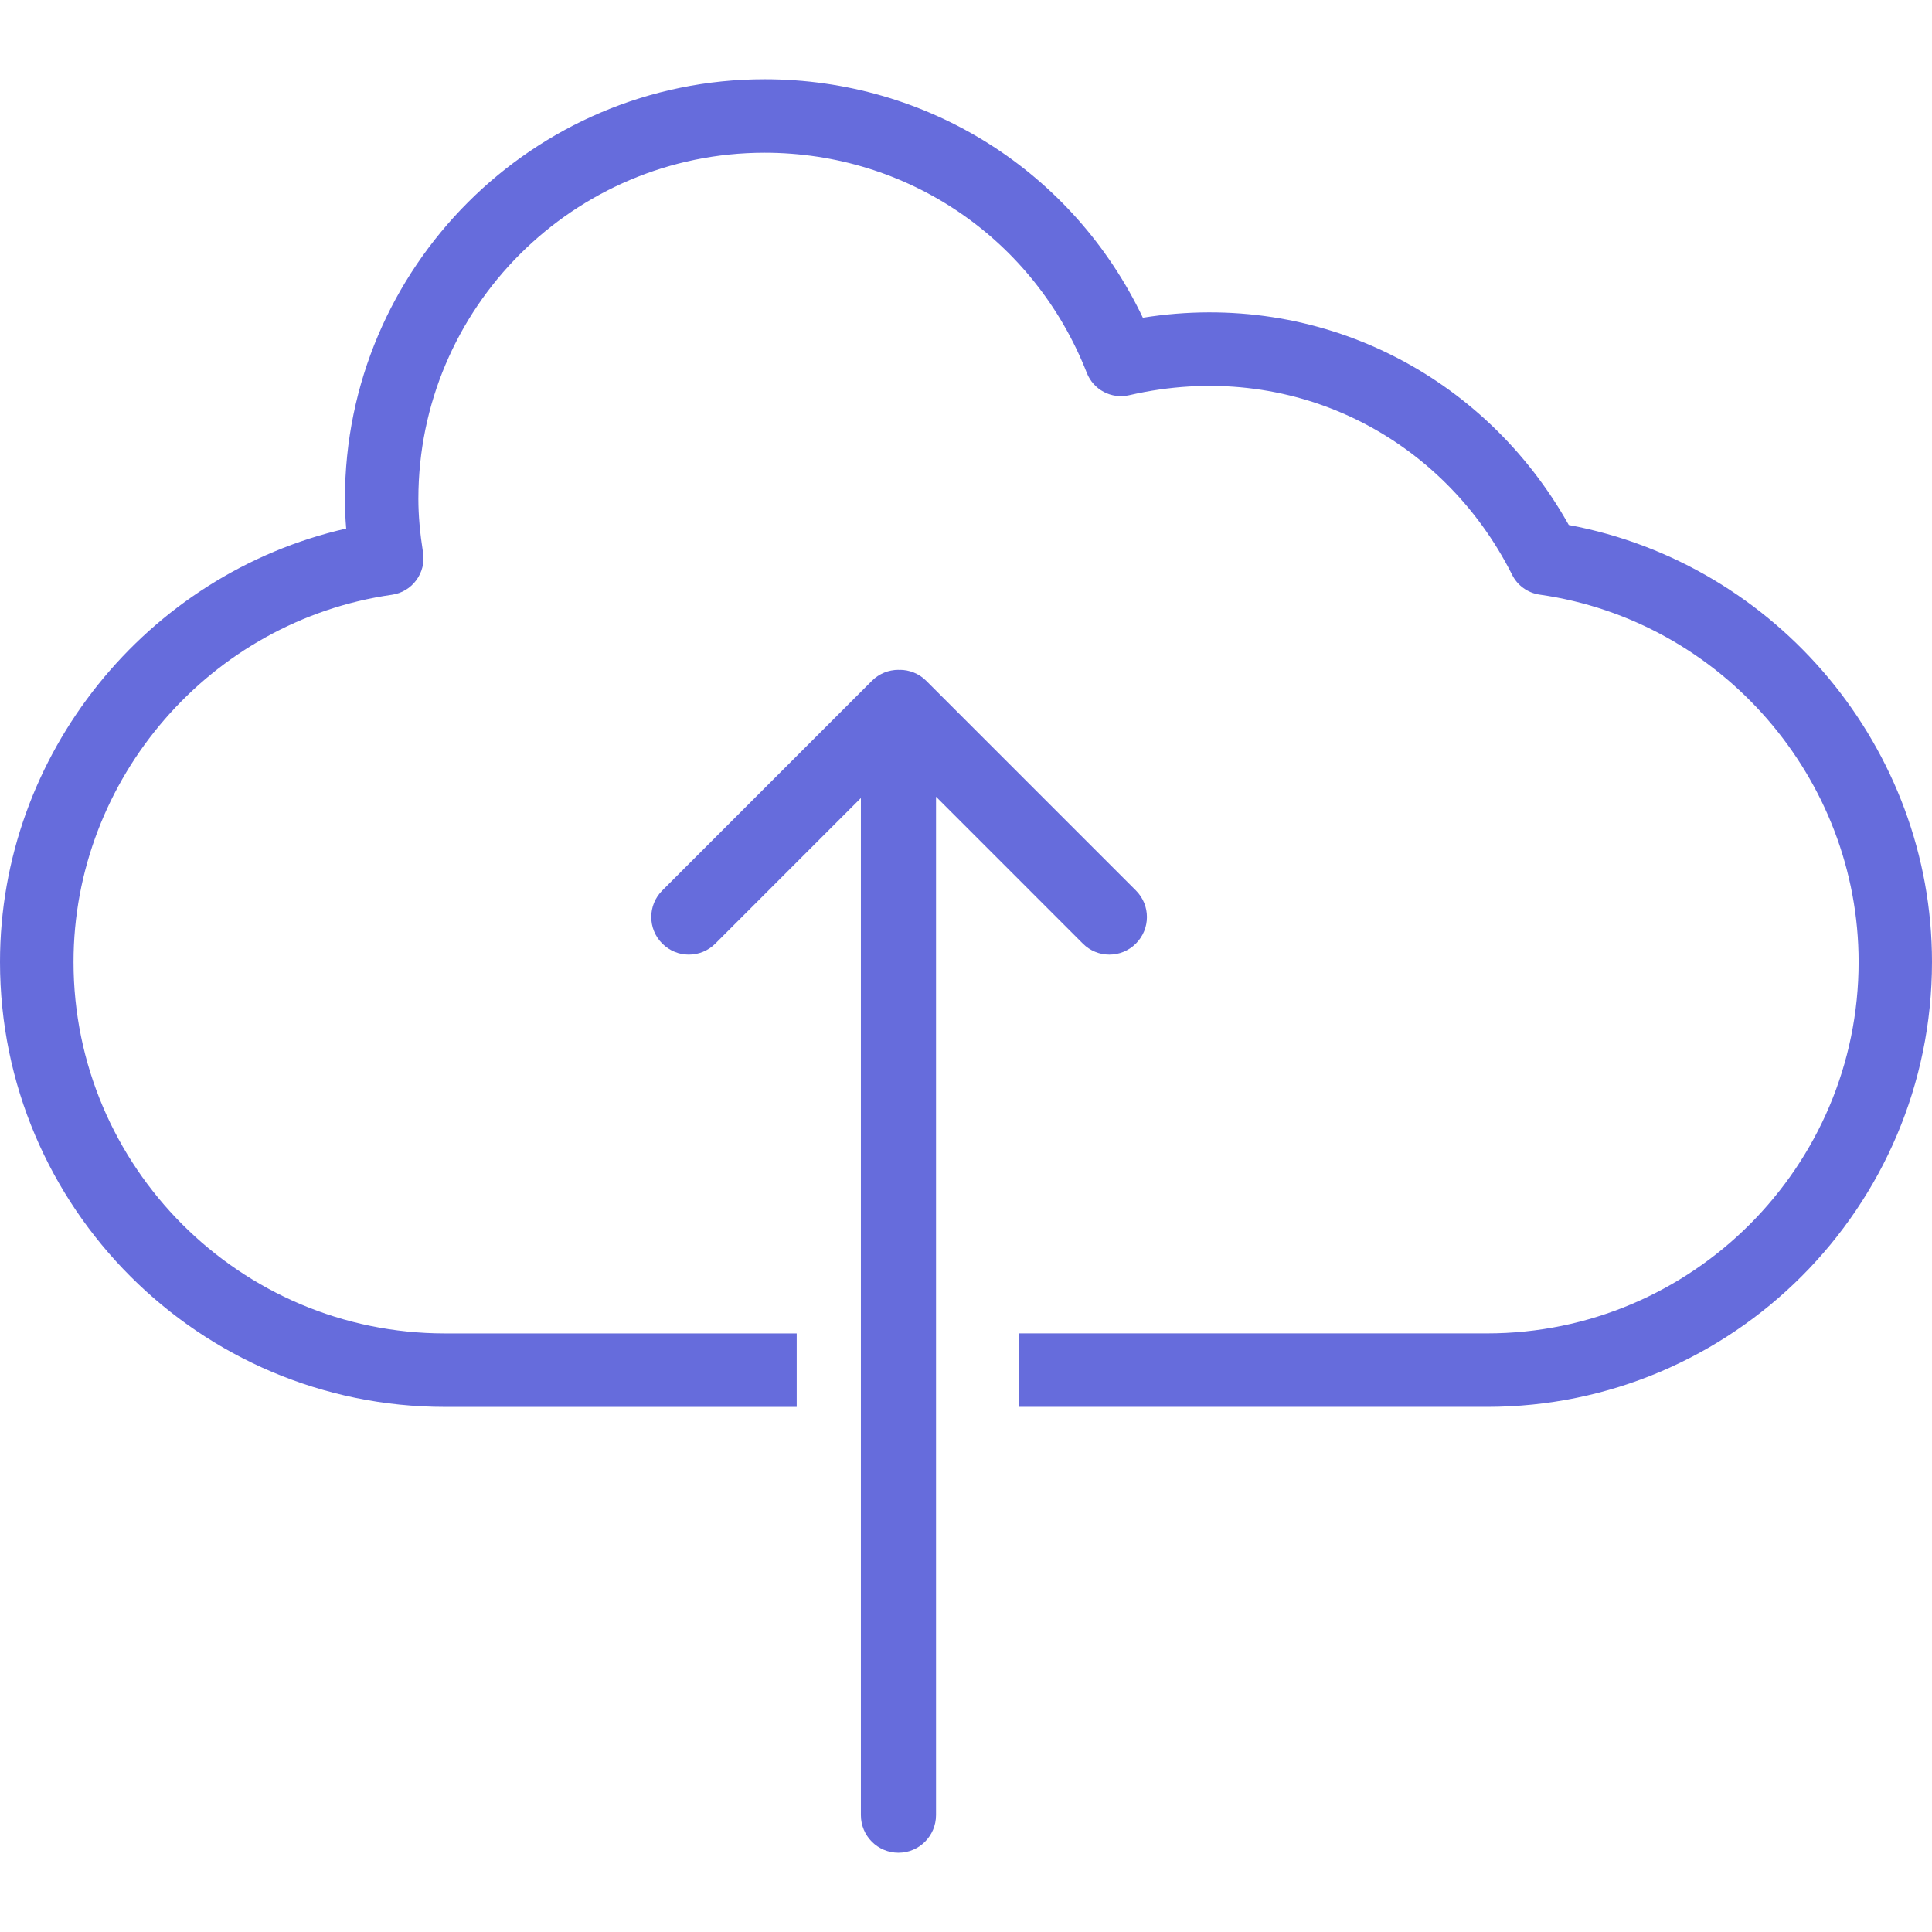
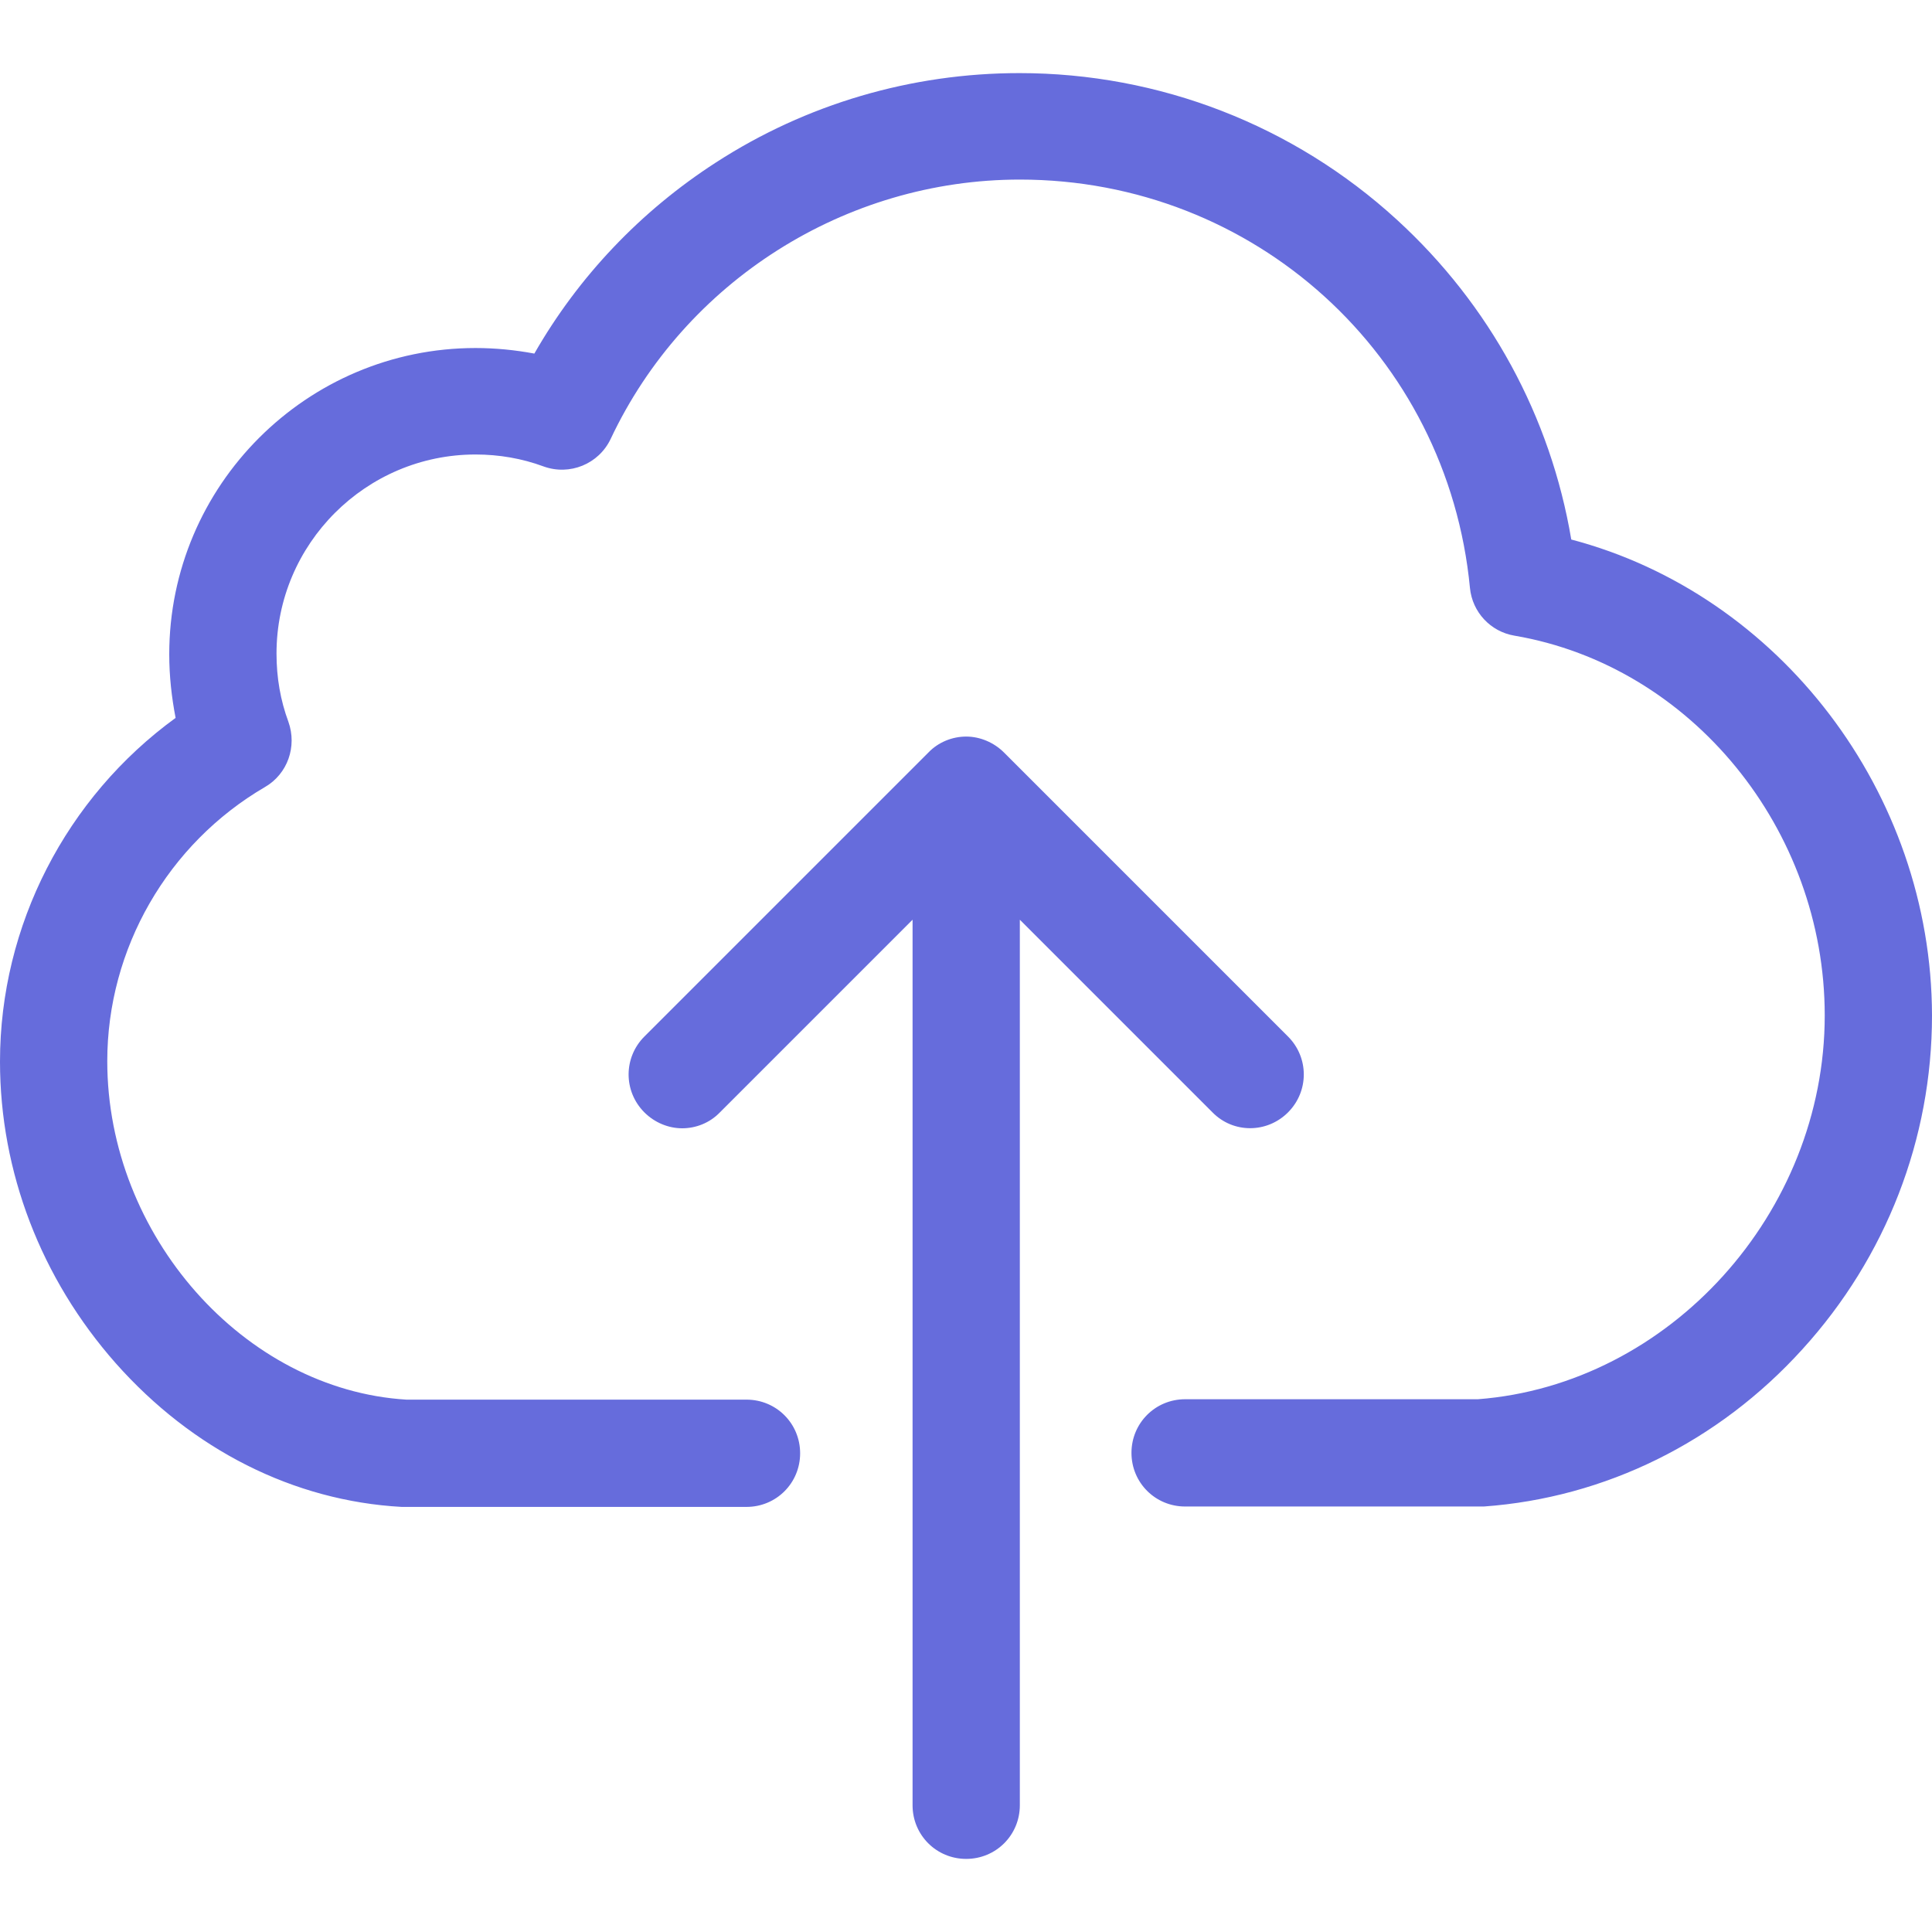
- <svg xmlns="http://www.w3.org/2000/svg" version="1.1" id="Capa_1" x="0px" y="0px" viewBox="0 0 184.69 184.69" style="enable-background:new 0 0 184.69 184.69;" xml:space="preserve">
+ <svg xmlns="http://www.w3.org/2000/svg" version="1.1" id="Capa_1" x="0px" y="0px" viewBox="0 0 486.3 486.3" style="enable-background:new 0 0 486.3 486.3;" xml:space="preserve">
  <g>
    <g>
-       <g>
-         <path style="fill:#666cdc;" d="M149.968,50.186c-8.017-14.308-23.796-22.515-40.717-19.813     C102.609,16.43,88.713,7.576,73.087,7.576c-22.117,0-40.112,17.994-40.112,40.115c0,0.913,0.036,1.854,0.118,2.834     C14.004,54.875,0,72.11,0,91.959c0,23.456,19.082,42.535,42.538,42.535h33.623v-7.025H42.538     c-19.583,0-35.509-15.929-35.509-35.509c0-17.526,13.084-32.621,30.442-35.105c0.931-0.132,1.768-0.633,2.326-1.392     c0.555-0.755,0.795-1.704,0.644-2.63c-0.297-1.904-0.447-3.582-0.447-5.139c0-18.249,14.852-33.094,33.094-33.094     c13.703,0,25.789,8.26,30.803,21.04c0.63,1.621,2.351,2.534,4.058,2.14c15.425-3.568,29.919,3.883,36.604,17.168     c0.508,1.027,1.503,1.736,2.641,1.897c17.368,2.473,30.481,17.569,30.481,35.112c0,19.58-15.937,35.509-35.52,35.509H97.391     v7.025h44.761c23.459,0,42.538-19.079,42.538-42.535C184.69,71.545,169.884,53.901,149.968,50.186z" />
-       </g>
-       <g>
-         <path style="fill:#666cdc;" d="M108.586,90.201c1.406-1.403,1.406-3.672,0-5.075L88.541,65.078     c-0.701-0.698-1.614-1.045-2.534-1.045l-0.064,0.011c-0.018,0-0.036-0.011-0.054-0.011c-0.931,0-1.85,0.361-2.534,1.045     L63.31,85.127c-1.403,1.403-1.403,3.672,0,5.075c1.403,1.406,3.672,1.406,5.075,0L82.296,76.29v97.227     c0,1.99,1.603,3.597,3.593,3.597c1.979,0,3.59-1.607,3.59-3.597V76.165l14.033,14.036     C104.91,91.608,107.183,91.608,108.586,90.201z" />
-       </g>
+       <path style="fill: #666cdc;" d="M395.5,135.8c-5.2-30.9-20.5-59.1-43.9-80.5c-26-23.8-59.8-36.9-95-36.9c-27.2,0-53.7,7.8-76.4,22.5    c-18.9,12.2-34.6,28.7-45.7,48.1c-4.8-0.9-9.8-1.4-14.8-1.4c-42.5,0-77.1,34.6-77.1,77.1c0,5.5,0.6,10.8,1.6,16    C16.7,200.7,0,232.9,0,267.2c0,27.7,10.3,54.6,29.1,75.9c19.3,21.8,44.8,34.7,72,36.2c0.3,0,0.5,0,0.8,0h86    c7.5,0,13.5-6,13.5-13.5s-6-13.5-13.5-13.5h-85.6C61.4,349.8,27,310.9,27,267.1c0-28.3,15.2-54.7,39.7-69    c5.7-3.3,8.1-10.2,5.9-16.4c-2-5.4-3-11.1-3-17.2c0-27.6,22.5-50.1,50.1-50.1c5.9,0,11.7,1,17.1,3c6.6,2.4,13.9-0.6,16.9-6.9    c18.7-39.7,59.1-65.3,103-65.3c59,0,107.7,44.2,113.3,102.8c0.6,6.1,5.2,11,11.2,12c44.5,7.6,78.1,48.7,78.1,95.6    c0,49.7-39.1,92.9-87.3,96.6h-73.7c-7.5,0-13.5,6-13.5,13.5s6,13.5,13.5,13.5h74.2c0.3,0,0.6,0,1,0c30.5-2.2,59-16.2,80.2-39.6    c21.1-23.2,32.6-53,32.6-84C486.2,199.5,447.9,149.6,395.5,135.8z" />
+       <path style="fill: #666cdc;" d="M324.2,280c5.3-5.3,5.3-13.8,0-19.1l-71.5-71.5c-2.5-2.5-6-4-9.5-4s-7,1.4-9.5,4l-71.5,71.5c-5.3,5.3-5.3,13.8,0,19.1    c2.6,2.6,6.1,4,9.5,4s6.9-1.3,9.5-4l48.5-48.5v222.9c0,7.5,6,13.5,13.5,13.5s13.5-6,13.5-13.5V231.5l48.5,48.5    C310.4,285.3,318.9,285.3,324.2,280z" />
    </g>
  </g>
  <g>
</g>
  <g>
</g>
  <g>
</g>
  <g>
</g>
  <g>
</g>
  <g>
</g>
  <g>
</g>
  <g>
</g>
  <g>
</g>
  <g>
</g>
  <g>
</g>
  <g>
</g>
  <g>
</g>
  <g>
</g>
  <g>
</g>
</svg>
